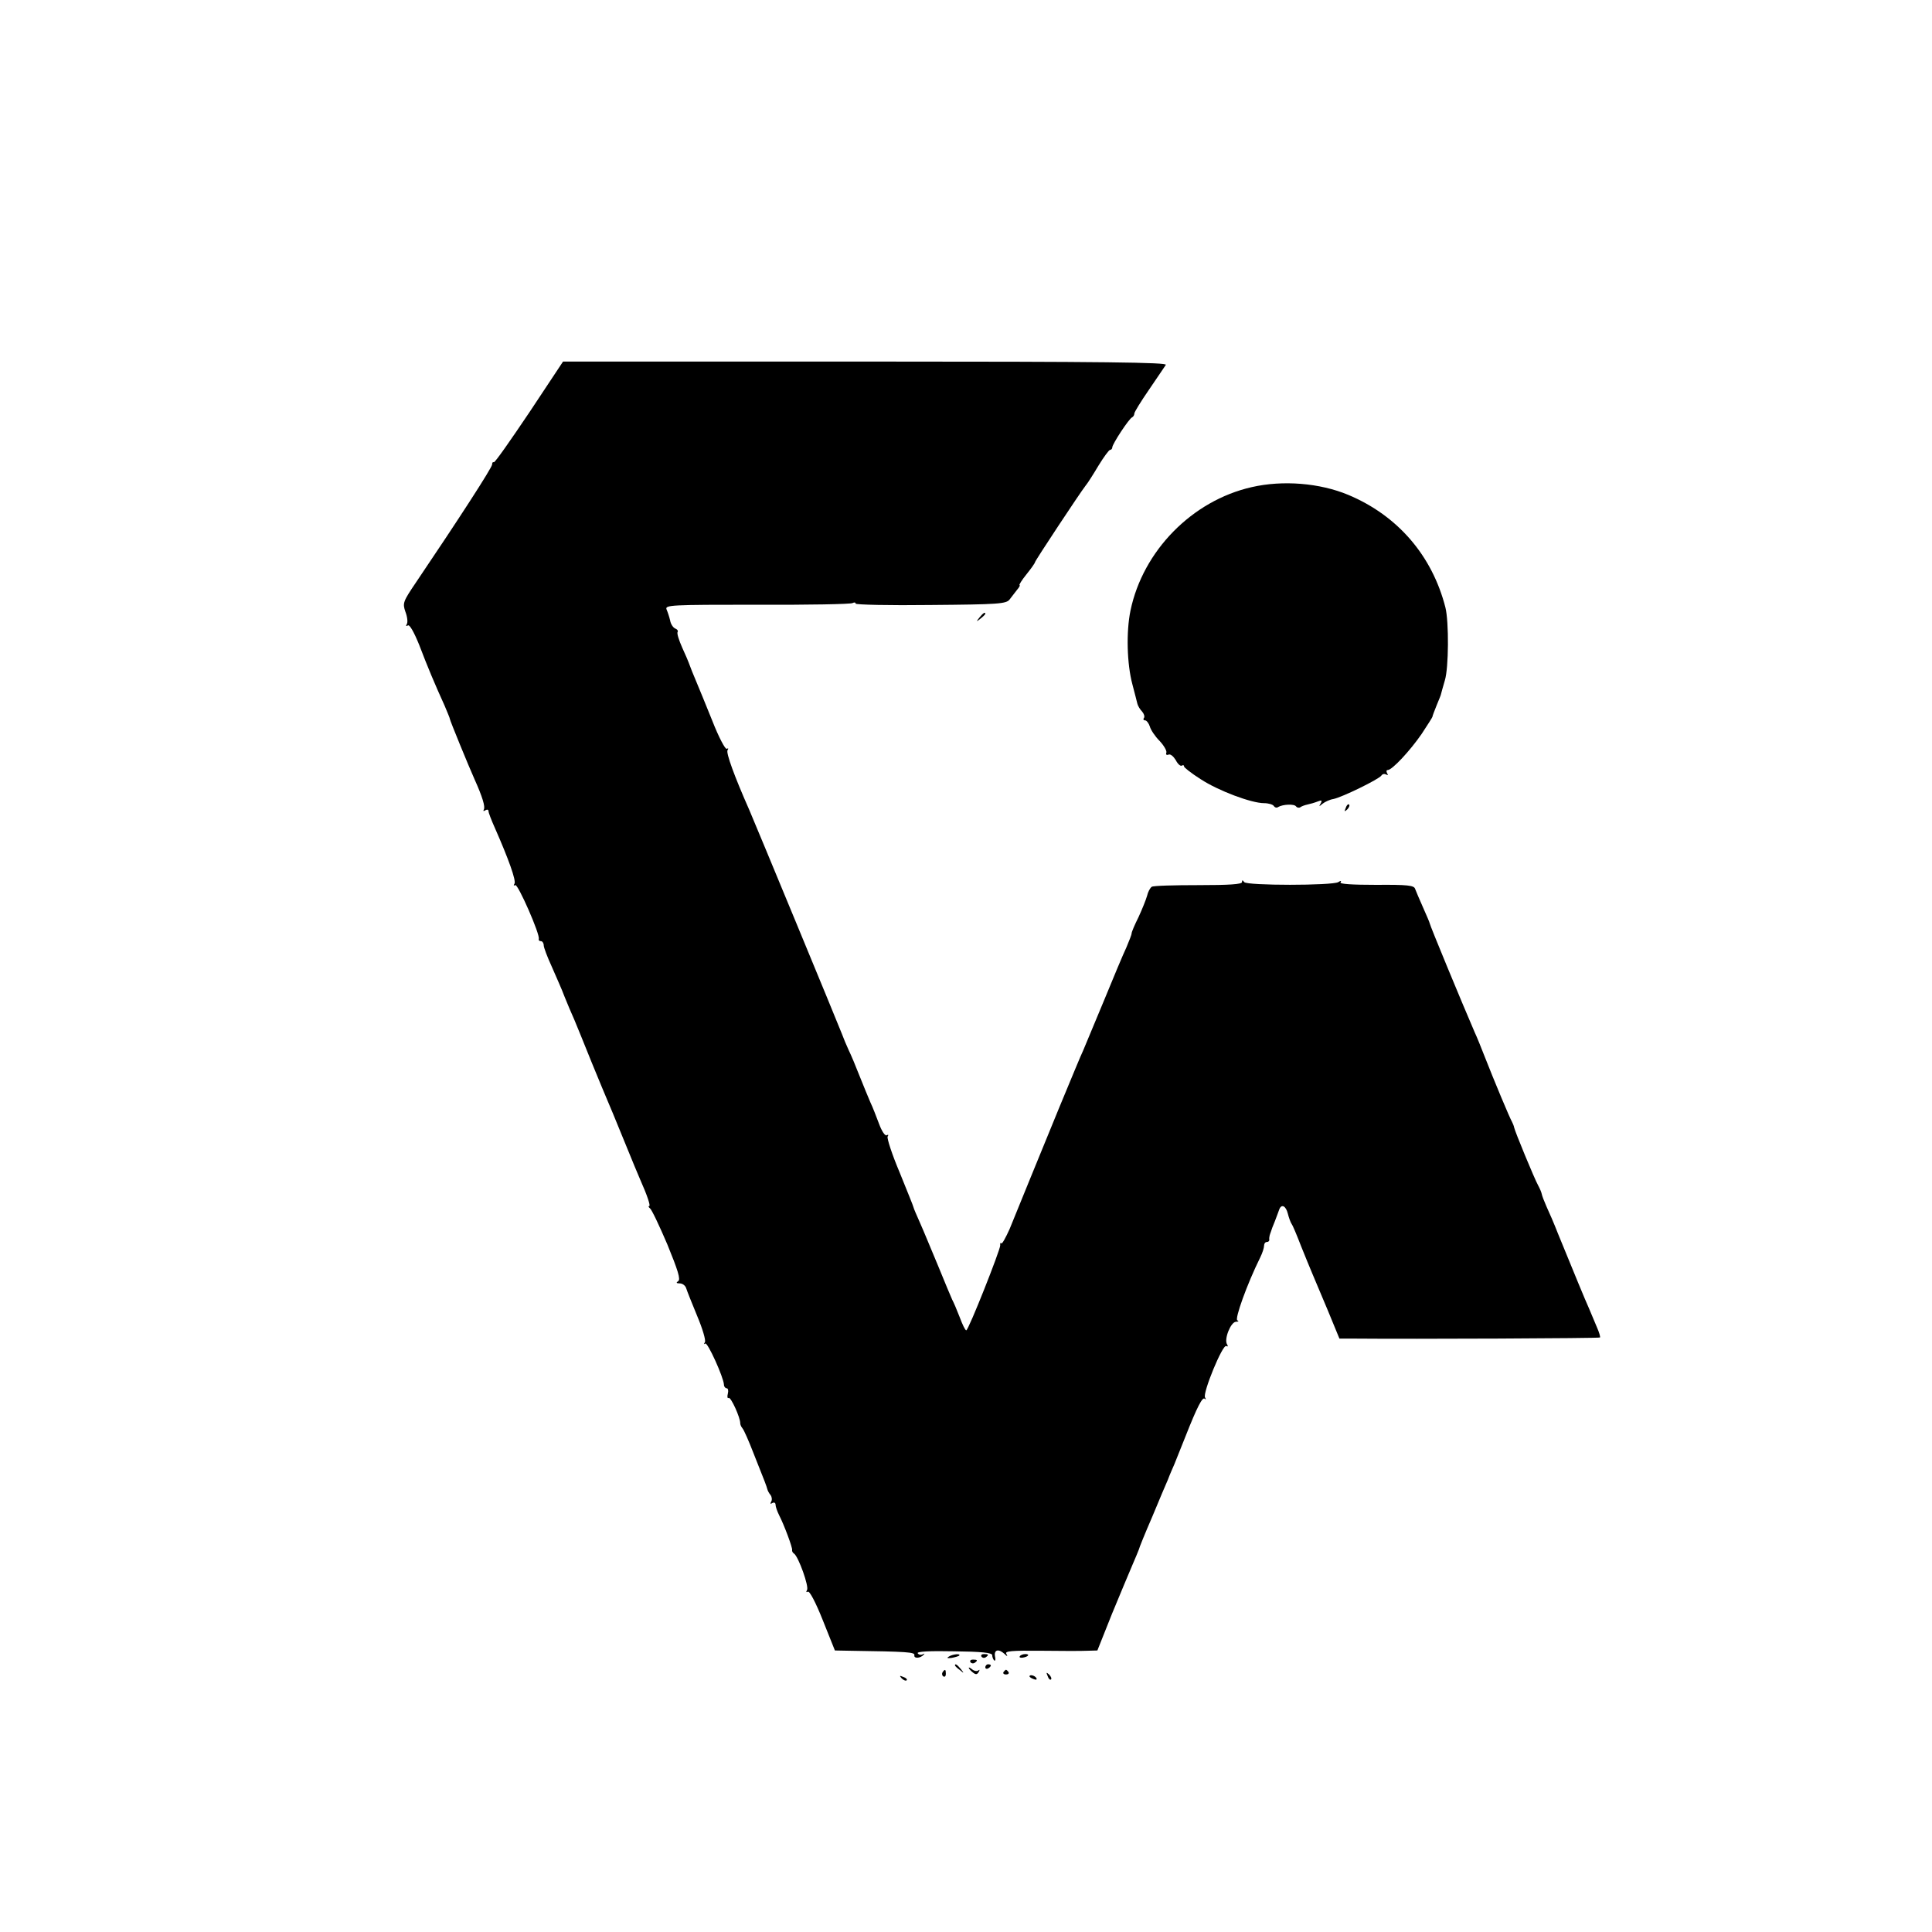
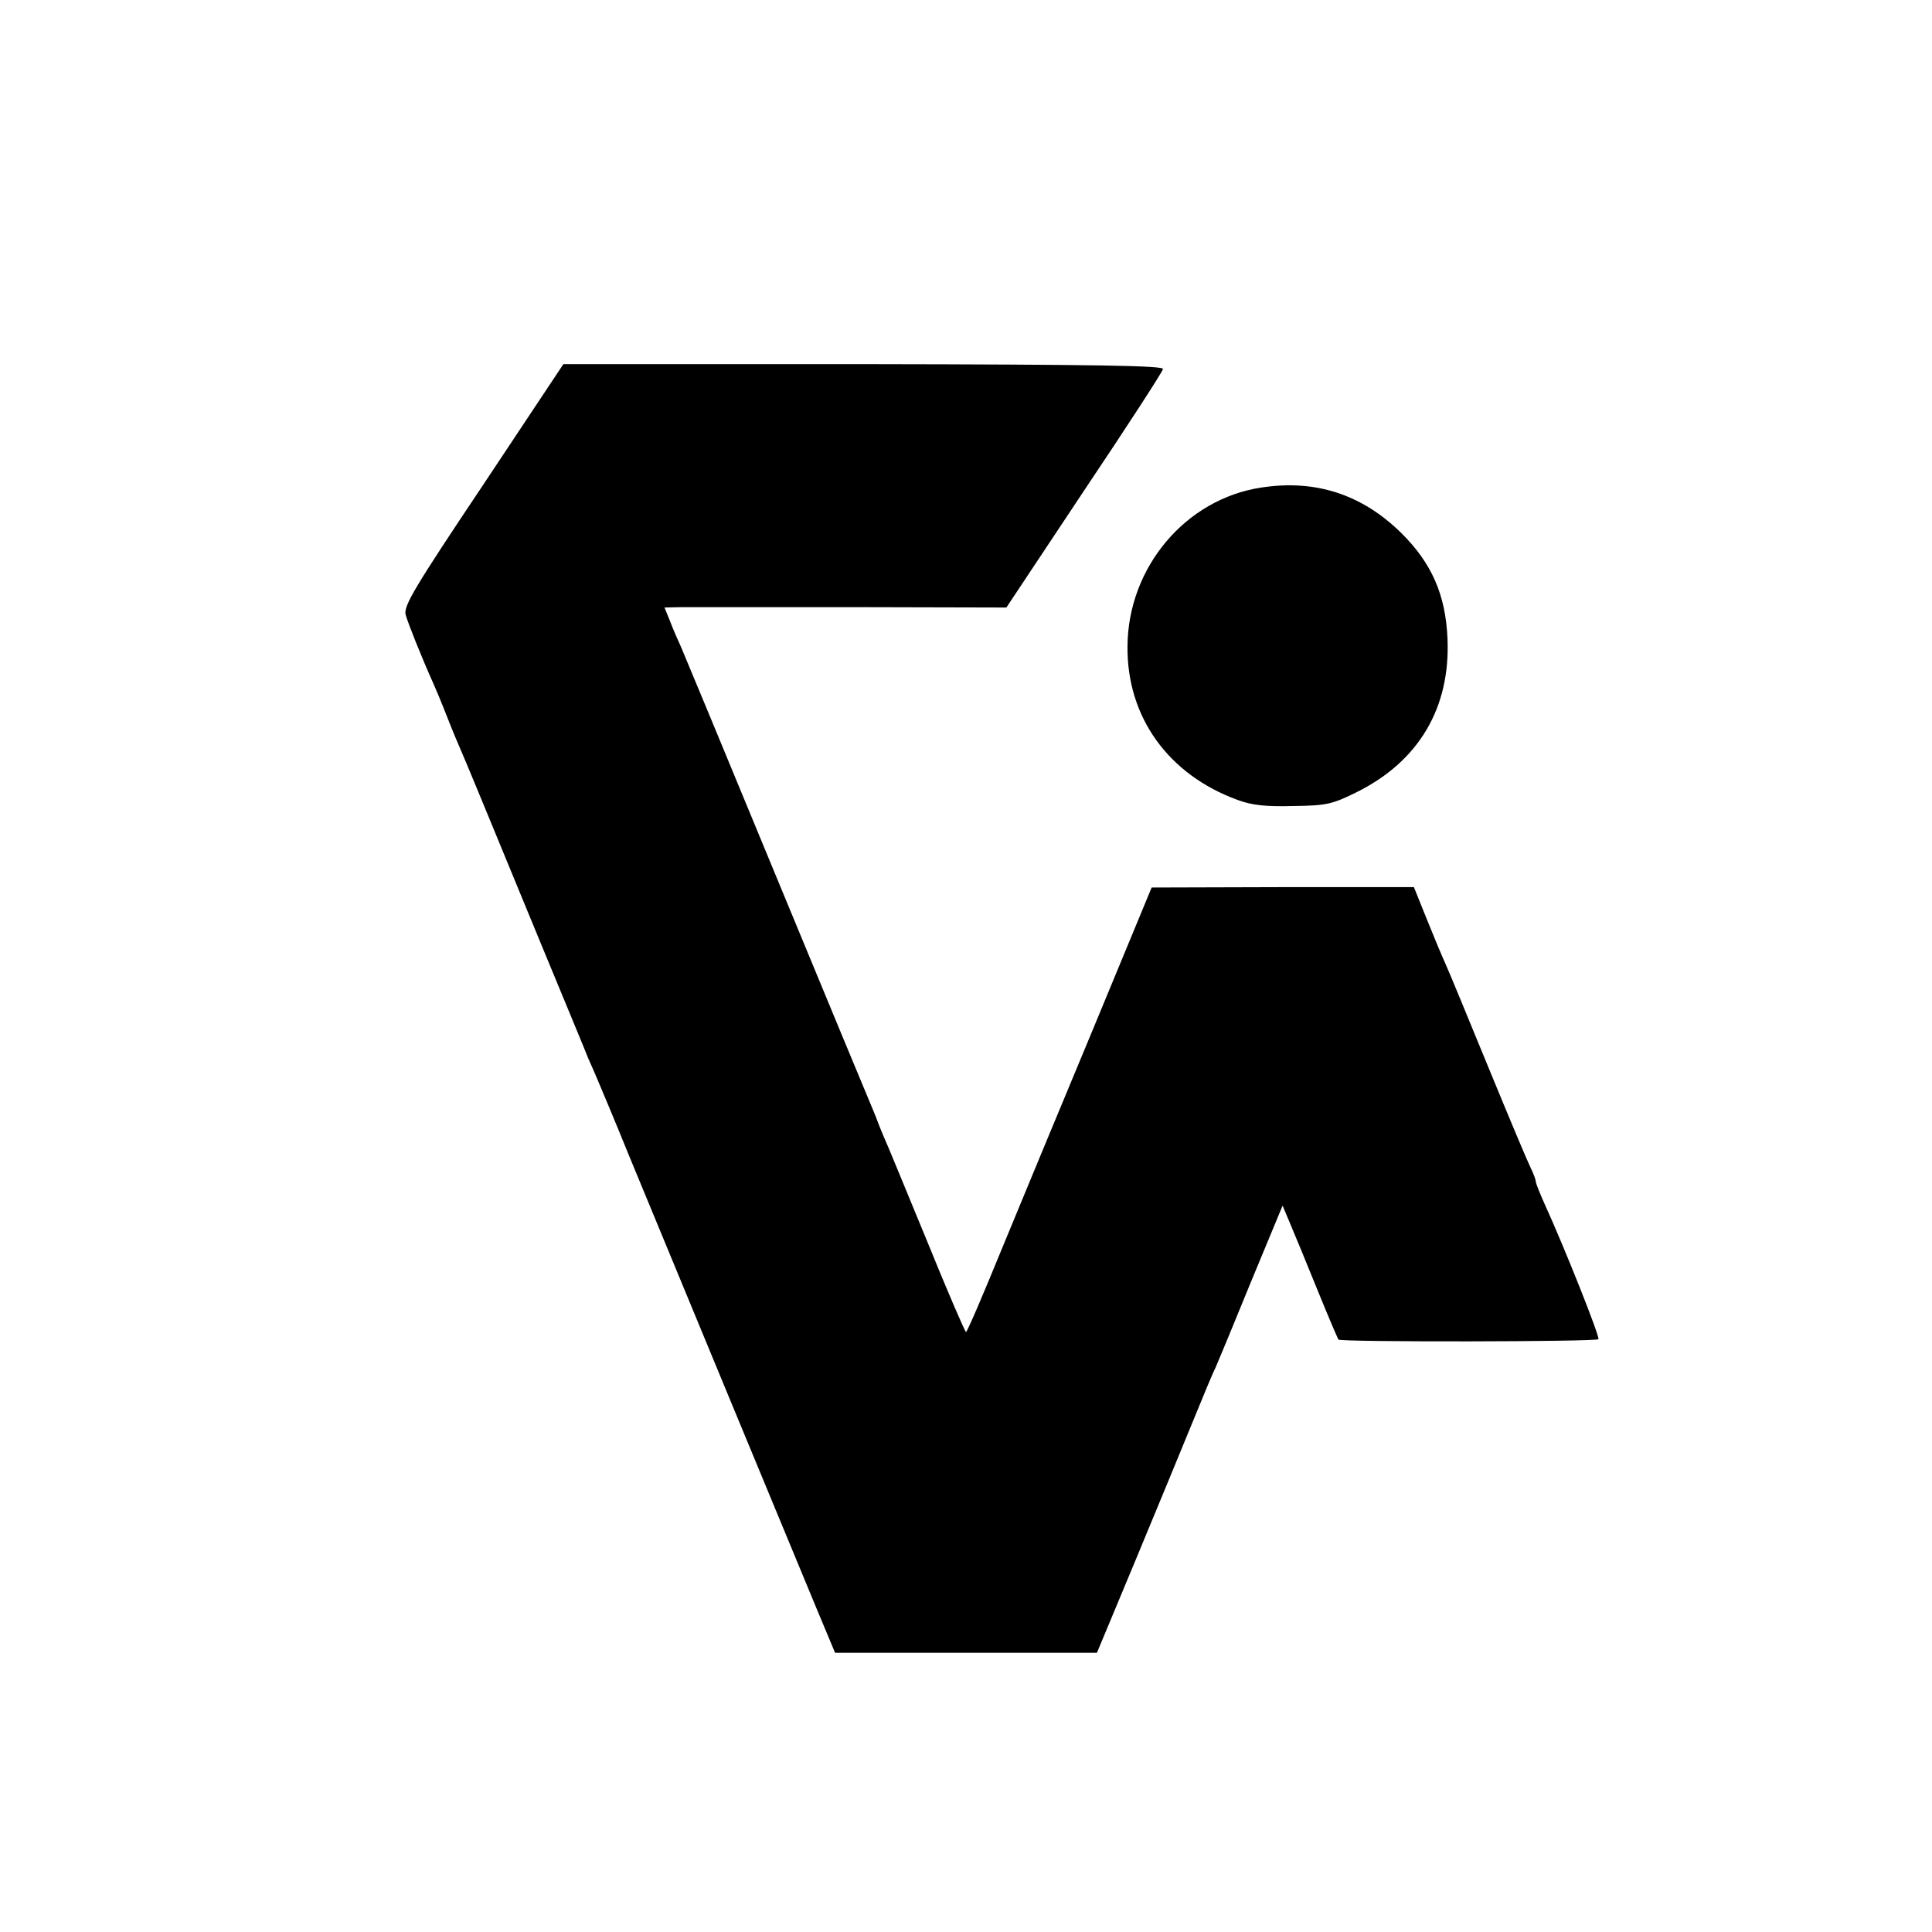
- <svg xmlns="http://www.w3.org/2000/svg" version="1.0" width="700pt" height="700pt" viewBox="0 0 700 700" preserveAspectRatio="xMidYMid meet">
-   <g transform="translate(0,700) scale(0.1,-0.1)" fill="#000000" stroke="none">
-     <path d="M1918 5506 c-68 -101 -125 -183 -129 -181 -3 2 -6 -1 -6 -8 0 -11 -121 -198 -275 -426 -48 -71 -50 -76 -39 -108 7 -18 9 -38 5 -44 -4 -7 -3 -9 4 -5 6 4 22 -24 41 -71 30 -79 57 -143 92 -220 10 -24 19 -45 19 -48 0 -5 68 -171 90 -220 27 -60 39 -98 33 -108 -3 -6 -1 -7 5 -3 7 4 12 3 12 -3 0 -6 11 -34 24 -63 48 -109 77 -189 70 -200 -4 -6 -3 -8 3 -5 9 6 91 -180 85 -195 -1 -5 2 -8 8 -8 5 0 10 -7 10 -15 0 -8 13 -42 29 -77 15 -35 37 -83 46 -108 10 -25 26 -63 36 -85 9 -22 38 -92 63 -155 26 -63 51 -124 56 -135 5 -11 32 -76 60 -145 28 -69 55 -134 60 -145 25 -56 38 -95 32 -95 -4 0 -2 -4 3 -8 6 -4 34 -63 63 -131 38 -93 49 -127 39 -133 -8 -5 -7 -8 6 -8 10 0 20 -8 23 -17 3 -10 21 -55 40 -101 19 -45 32 -88 28 -95 -4 -6 -4 -9 1 -5 8 8 67 -123 68 -149 0 -7 5 -13 10 -13 5 0 7 -9 4 -20 -3 -11 -1 -18 3 -15 8 5 43 -73 42 -92 0 -4 3 -12 8 -18 5 -5 23 -46 40 -90 44 -110 47 -119 50 -130 1 -5 6 -15 12 -22 5 -7 6 -18 2 -24 -4 -8 -3 -9 4 -5 7 4 12 1 12 -6 0 -7 6 -24 13 -38 18 -35 49 -118 47 -126 -1 -4 2 -10 7 -13 16 -11 55 -120 47 -132 -4 -7 -3 -9 3 -6 6 4 29 -40 54 -103 l44 -110 53 -1 c210 -3 237 -5 235 -16 -3 -13 22 -12 34 2 4 4 3 5 -4 1 -6 -3 -14 -2 -18 4 -4 6 42 9 132 7 97 -1 138 -5 138 -14 0 -6 3 -15 7 -19 4 -3 6 3 3 15 -4 24 13 28 34 9 11 -11 13 -10 7 0 -6 10 20 12 126 11 73 -1 149 -1 168 0 l36 1 53 133 c30 72 63 152 74 177 11 25 21 50 23 55 1 6 23 60 49 120 25 61 51 121 57 135 5 14 16 39 23 55 7 17 25 62 40 100 43 109 62 145 70 137 5 -4 5 -2 1 5 -9 16 64 194 77 186 6 -3 7 -1 3 6 -12 18 13 81 32 82 9 0 12 3 5 5 -10 5 35 131 83 228 8 16 14 35 14 43 0 7 4 13 10 13 5 0 9 3 9 8 -1 4 0 10 1 15 1 4 3 10 5 15 1 4 7 21 14 37 6 17 14 36 16 43 8 21 24 13 31 -15 4 -16 10 -32 14 -38 4 -5 19 -41 34 -80 15 -38 34 -83 41 -100 7 -16 32 -76 56 -133 l42 -102 51 0 c215 -2 890 1 893 4 2 2 -3 19 -11 37 -8 19 -21 50 -29 69 -15 33 -53 126 -112 270 -14 36 -33 80 -42 99 -8 18 -16 39 -17 45 -1 6 -7 20 -13 31 -13 23 -84 195 -87 210 -1 6 -5 15 -8 21 -7 11 -64 147 -100 239 -11 28 -26 66 -35 85 -45 104 -163 389 -163 395 0 2 -11 28 -24 57 -13 29 -26 60 -29 68 -4 12 -28 15 -140 14 -88 0 -134 3 -130 9 4 6 1 7 -8 1 -21 -13 -332 -13 -341 0 -6 8 -8 8 -8 0 0 -8 -47 -11 -158 -11 -87 0 -163 -2 -169 -6 -6 -4 -14 -19 -17 -33 -4 -14 -18 -49 -31 -77 -14 -28 -25 -54 -25 -59 0 -5 -9 -27 -19 -51 -11 -23 -47 -109 -81 -192 -34 -82 -68 -163 -75 -180 -8 -16 -46 -109 -86 -205 -79 -193 -145 -354 -181 -443 -14 -31 -27 -55 -30 -52 -3 4 -5 0 -4 -7 1 -15 -115 -308 -123 -308 -4 0 -14 21 -24 48 -10 26 -22 54 -27 63 -4 9 -27 63 -50 120 -24 57 -53 128 -66 157 -13 29 -24 55 -24 57 0 3 -23 59 -50 126 -28 66 -47 125 -44 131 4 6 3 8 -3 5 -6 -4 -18 14 -28 41 -10 26 -23 61 -31 77 -7 17 -25 59 -39 95 -14 36 -32 79 -40 95 -8 17 -19 44 -25 60 -13 34 -315 764 -335 810 -54 122 -85 207 -79 217 4 6 3 8 -3 5 -5 -3 -29 42 -52 101 -24 59 -49 121 -56 137 -12 28 -26 63 -30 75 -1 3 -11 27 -23 53 -12 27 -20 52 -17 57 3 4 -1 10 -9 13 -7 3 -16 16 -18 29 -3 13 -9 31 -13 40 -6 16 15 17 328 17 185 -1 341 2 346 6 6 3 11 3 11 -2 0 -4 123 -7 272 -5 245 2 274 4 286 20 7 9 19 25 27 35 8 9 12 17 9 17 -3 0 8 18 25 39 17 21 31 41 31 44 0 5 162 250 183 277 7 8 28 41 47 73 19 31 38 57 42 57 4 0 8 4 8 9 0 12 61 105 72 109 4 2 8 8 8 14 0 5 24 44 53 86 29 42 56 83 61 90 6 9 -215 12 -1088 12 l-1096 0 -122 -184z" />
-     <path d="M4535 5235 c-216 -49 -394 -231 -439 -447 -16 -77 -13 -194 7 -268 8 -30 16 -62 18 -70 2 -8 10 -21 17 -28 7 -8 10 -18 7 -23 -4 -5 -2 -9 4 -9 5 0 13 -10 17 -22 3 -12 19 -36 35 -52 16 -17 27 -36 25 -43 -3 -7 1 -10 8 -7 7 3 18 -7 26 -20 7 -14 17 -23 22 -20 4 3 8 2 8 -3 0 -4 27 -25 60 -46 64 -42 184 -87 230 -87 16 0 32 -5 35 -10 4 -6 11 -8 16 -4 17 10 59 12 65 2 3 -4 10 -6 15 -3 5 4 17 8 26 10 10 2 27 7 37 11 15 6 17 4 11 -7 -7 -12 -6 -12 7 -1 9 7 26 15 39 17 31 6 166 72 174 85 4 6 11 7 17 4 7 -4 8 -2 4 4 -4 7 -3 12 2 12 16 0 81 70 123 131 21 32 39 60 39 62 0 3 7 21 15 41 8 20 16 38 16 41 0 2 7 25 14 50 14 45 15 212 2 264 -48 188 -173 333 -352 408 -103 43 -237 54 -350 28z" />
-     <path d="M3549 4763 c-13 -16 -12 -17 4 -4 9 7 17 15 17 17 0 8 -8 3 -21 -13z" />
-     <path d="M4876 4073 c-6 -14 -5 -15 5 -6 7 7 10 15 7 18 -3 3 -9 -2 -12 -12z" />
-     <path d="M3438 998 c-9 -5 -6 -7 9 -5 12 2 25 6 28 8 8 9 -23 6 -37 -3z" />
-     <path d="M3556 998 c3 -5 10 -6 15 -3 13 9 11 12 -6 12 -8 0 -12 -4 -9 -9z" />
-     <path d="M3695 999 c-3 -4 2 -6 10 -5 21 3 28 13 10 13 -9 0 -18 -4 -20 -8z" />
-     <path d="M3516 978 c3 -5 10 -6 15 -3 13 9 11 12 -6 12 -8 0 -12 -4 -9 -9z" />
-     <path d="M3460 966 c0 -2 8 -10 18 -17 15 -13 16 -12 3 4 -13 16 -21 21 -21 13z" />
-     <path d="M3570 959 c0 -5 5 -7 10 -4 6 3 10 8 10 11 0 2 -4 4 -10 4 -5 0 -10 -5 -10 -11z" />
-     <path d="M3510 957 c0 -2 6 -10 14 -16 11 -9 16 -9 22 1 4 7 4 10 -1 6 -4 -4 -14 -3 -22 3 -7 6 -13 9 -13 6z" />
-     <path d="M3415 941 c-3 -5 -2 -12 3 -15 5 -3 9 1 9 9 0 17 -3 19 -12 6z" />
-     <path d="M3636 942 c-3 -5 1 -9 9 -9 8 0 12 4 9 9 -3 4 -7 8 -9 8 -2 0 -6 -4 -9 -8z" />
-     <path d="M3796 927 c3 -10 9 -15 12 -12 3 3 0 11 -7 18 -10 9 -11 8 -5 -6z" />
-     <path d="M3267 919 c7 -7 15 -10 18 -7 3 3 -2 9 -12 12 -14 6 -15 5 -6 -5z" />
-     <path d="M3730 926 c0 -2 7 -7 16 -10 8 -3 12 -2 9 4 -6 10 -25 14 -25 6z" />
-   </g>
+ <svg xmlns="http://www.w3.org/2000/svg" version="1" width="682.667" height="682.667" viewBox="0 0 512 512">
+   <path d="M128.1 128.4c-18.2 27.2-21.2 32.2-20.6 34.5.6 2.2 4.1 11 7.5 18.6.5 1.1 2.1 4.9 3.5 8.5 1.4 3.6 3 7.4 3.5 8.5 1.2 2.7 6.4 15.3 20.9 50.5 6.7 16.2 12.6 30.4 13 31.5.5 1.1 1.6 3.6 2.4 5.5.8 1.9 4.7 11.1 8.5 20.5 10.4 25.2 43.5 105.1 49.4 119.3l5.1 12.2h69.4l10.3-24.7c5.7-13.7 12.5-30.2 15.2-36.8 2.7-6.6 5.3-12.9 5.9-14 .5-1.1 4.7-11.2 9.3-22.5l8.5-20.5 2.1 5c1.2 2.8 4.4 10.6 7.2 17.5s5.3 12.7 5.5 13c.7.7 68.4.6 68.9-.1.4-.7-9-24.3-14.2-35.7-1.3-2.9-2.4-5.6-2.4-6.1 0-.4-.6-2.1-1.4-3.7-.8-1.6-5.8-13.5-11.1-26.4-5.3-12.9-10.4-25.3-11.4-27.5-1-2.2-3.3-7.7-5.1-12.2l-3.3-8.2h-34.8l-34.7.1-15.4 37.2c-8.5 20.4-19.5 46.9-24.4 58.8-4.9 12-9.1 21.8-9.4 21.8-.3-.1-5-11-10.4-24.3-5.5-13.3-10.6-25.8-11.5-27.7-.8-1.9-1.5-3.7-1.6-4-.1-.3-.6-1.6-1.2-3s-12-28.8-25.3-61-24.8-59.9-25.5-61.5c-.8-1.7-2.1-4.7-2.9-6.8l-1.5-3.7 4.7-.1h45.3l40.6.1 20.6-31c11.4-17 20.8-31.5 20.9-32.2.2-.9-16.8-1.2-79.3-1.3h-79.6l-21.2 31.9z" />
+   <path d="M334.3 129.2c-20.1 3-35.4 21.2-35.5 42.1-.2 18.7 10.8 34 29.2 40.7 3.8 1.4 7.4 1.8 14.8 1.6 8.8-.1 10.3-.5 16.6-3.6 16.6-8.2 25-22.4 24.2-40.8-.5-11.6-4.2-20-12.3-28-10.4-10.2-22.7-14.2-37-12z" />
</svg>
